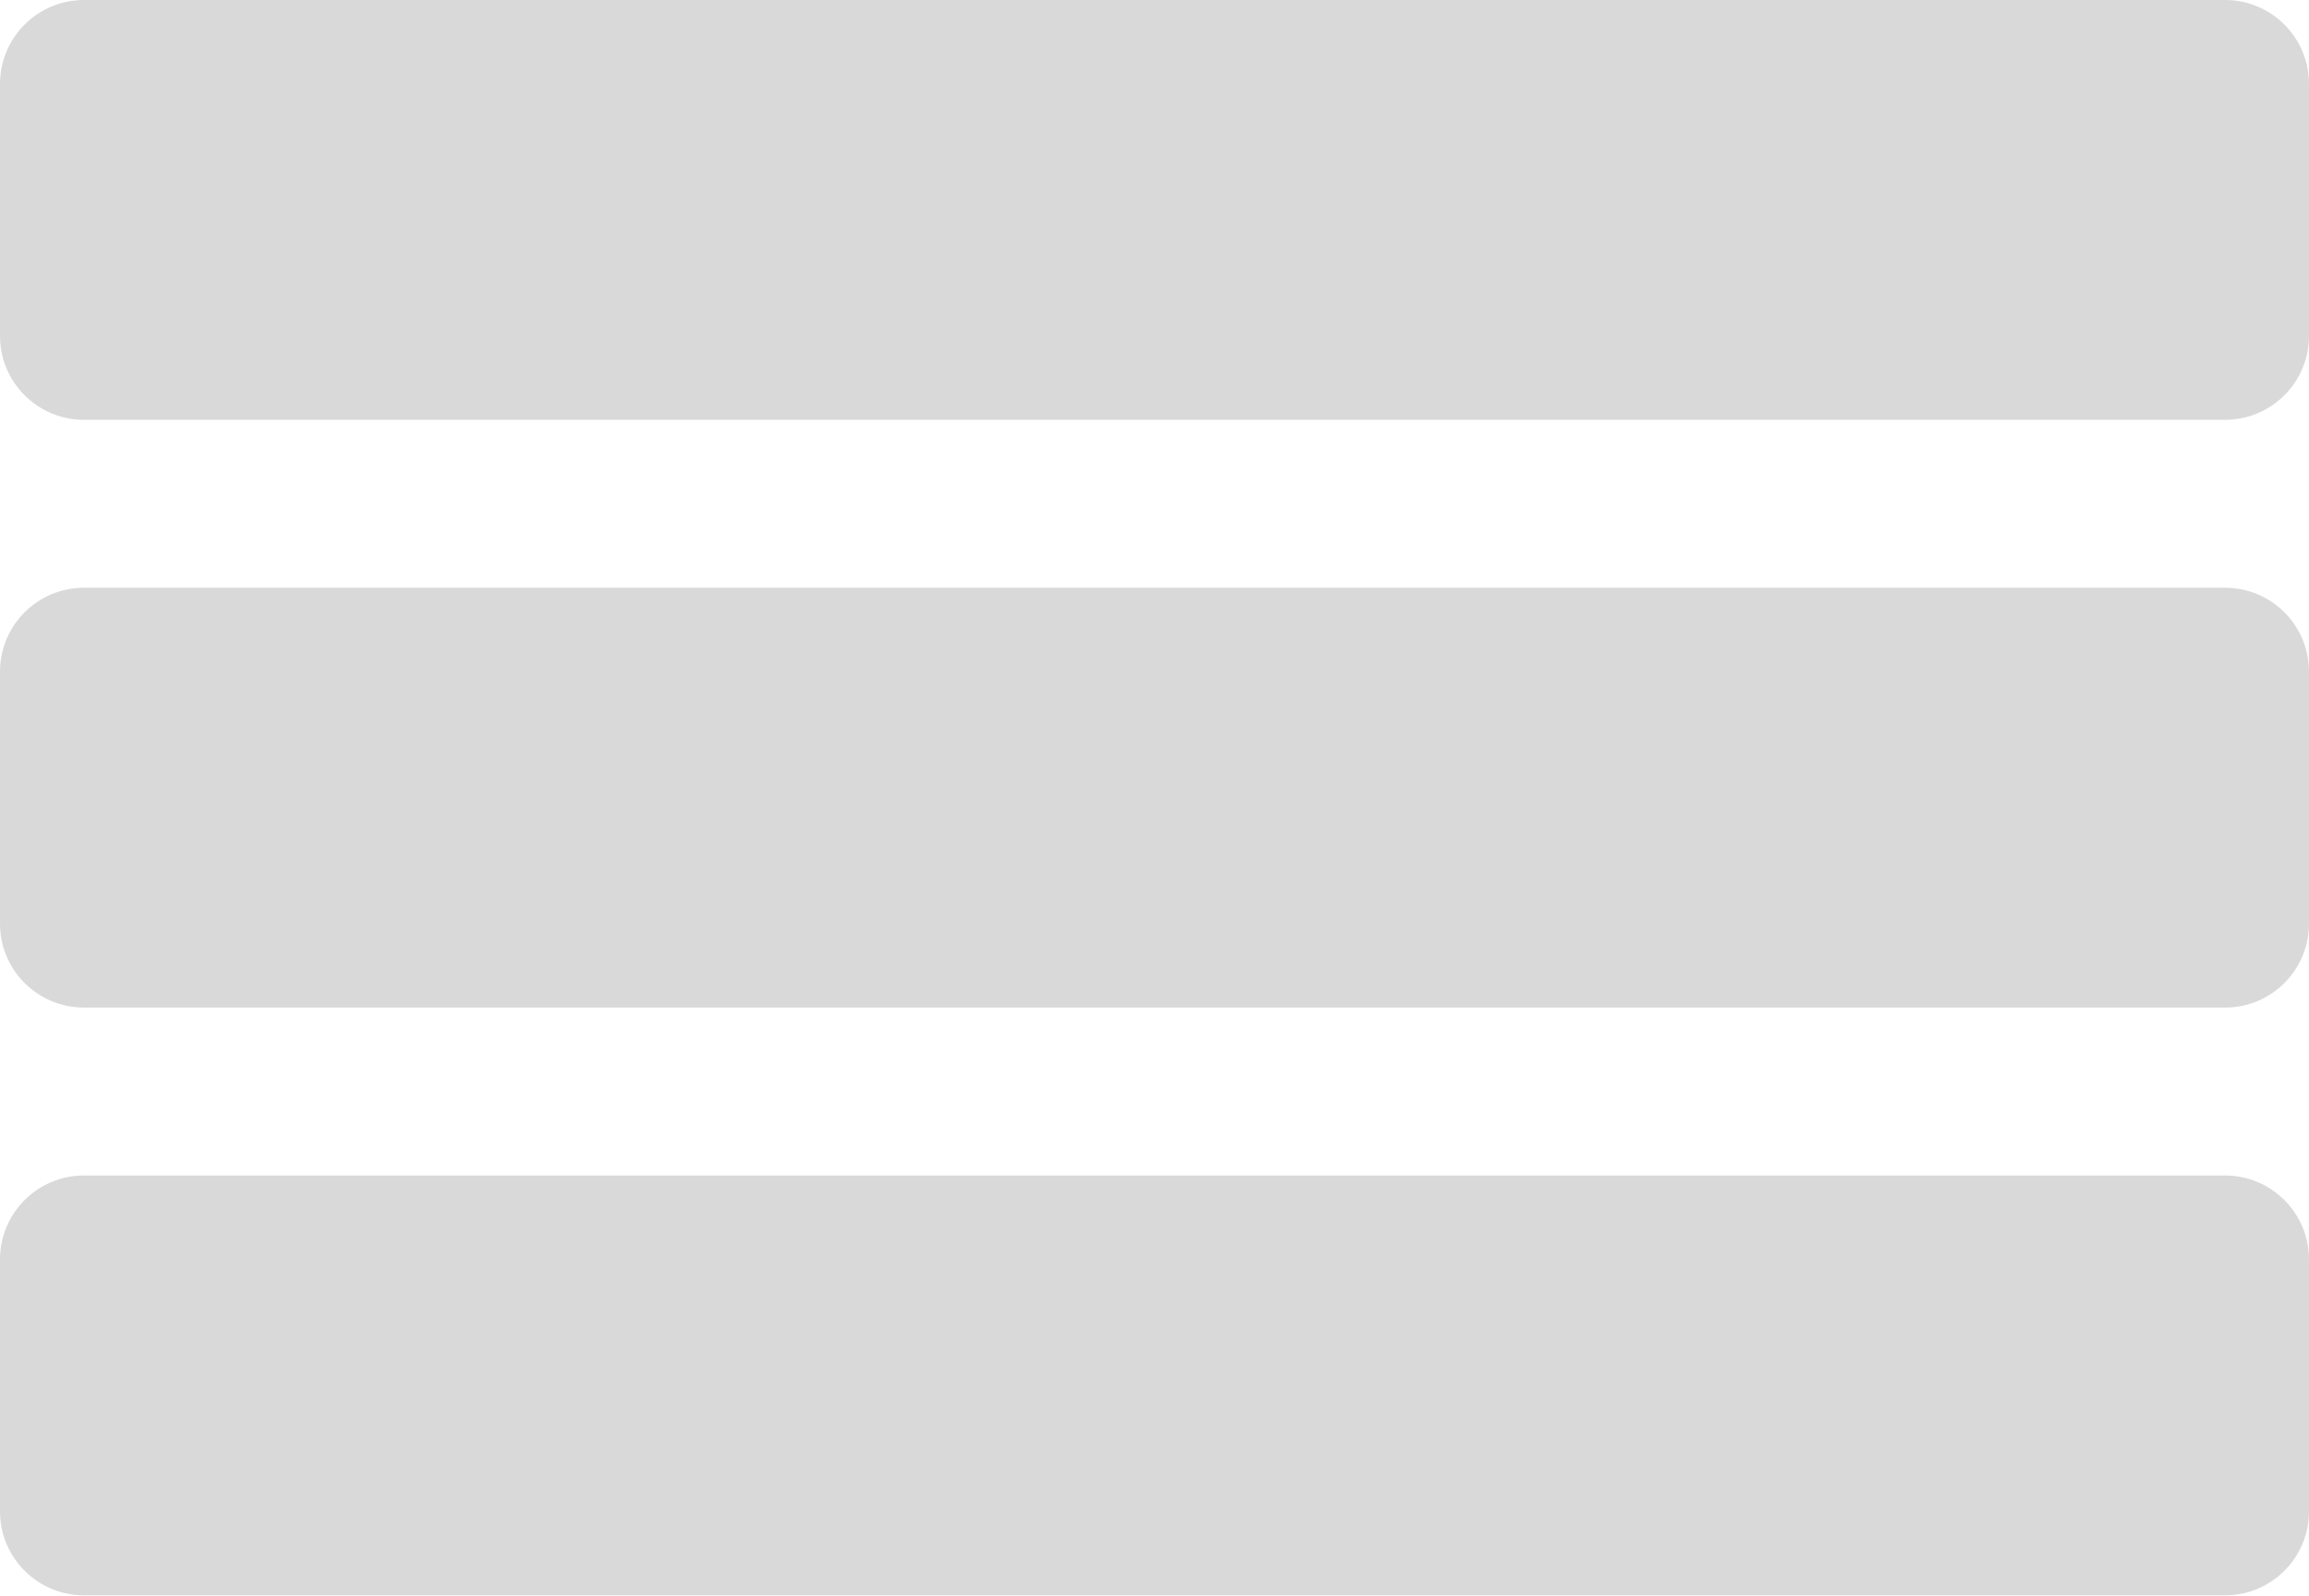
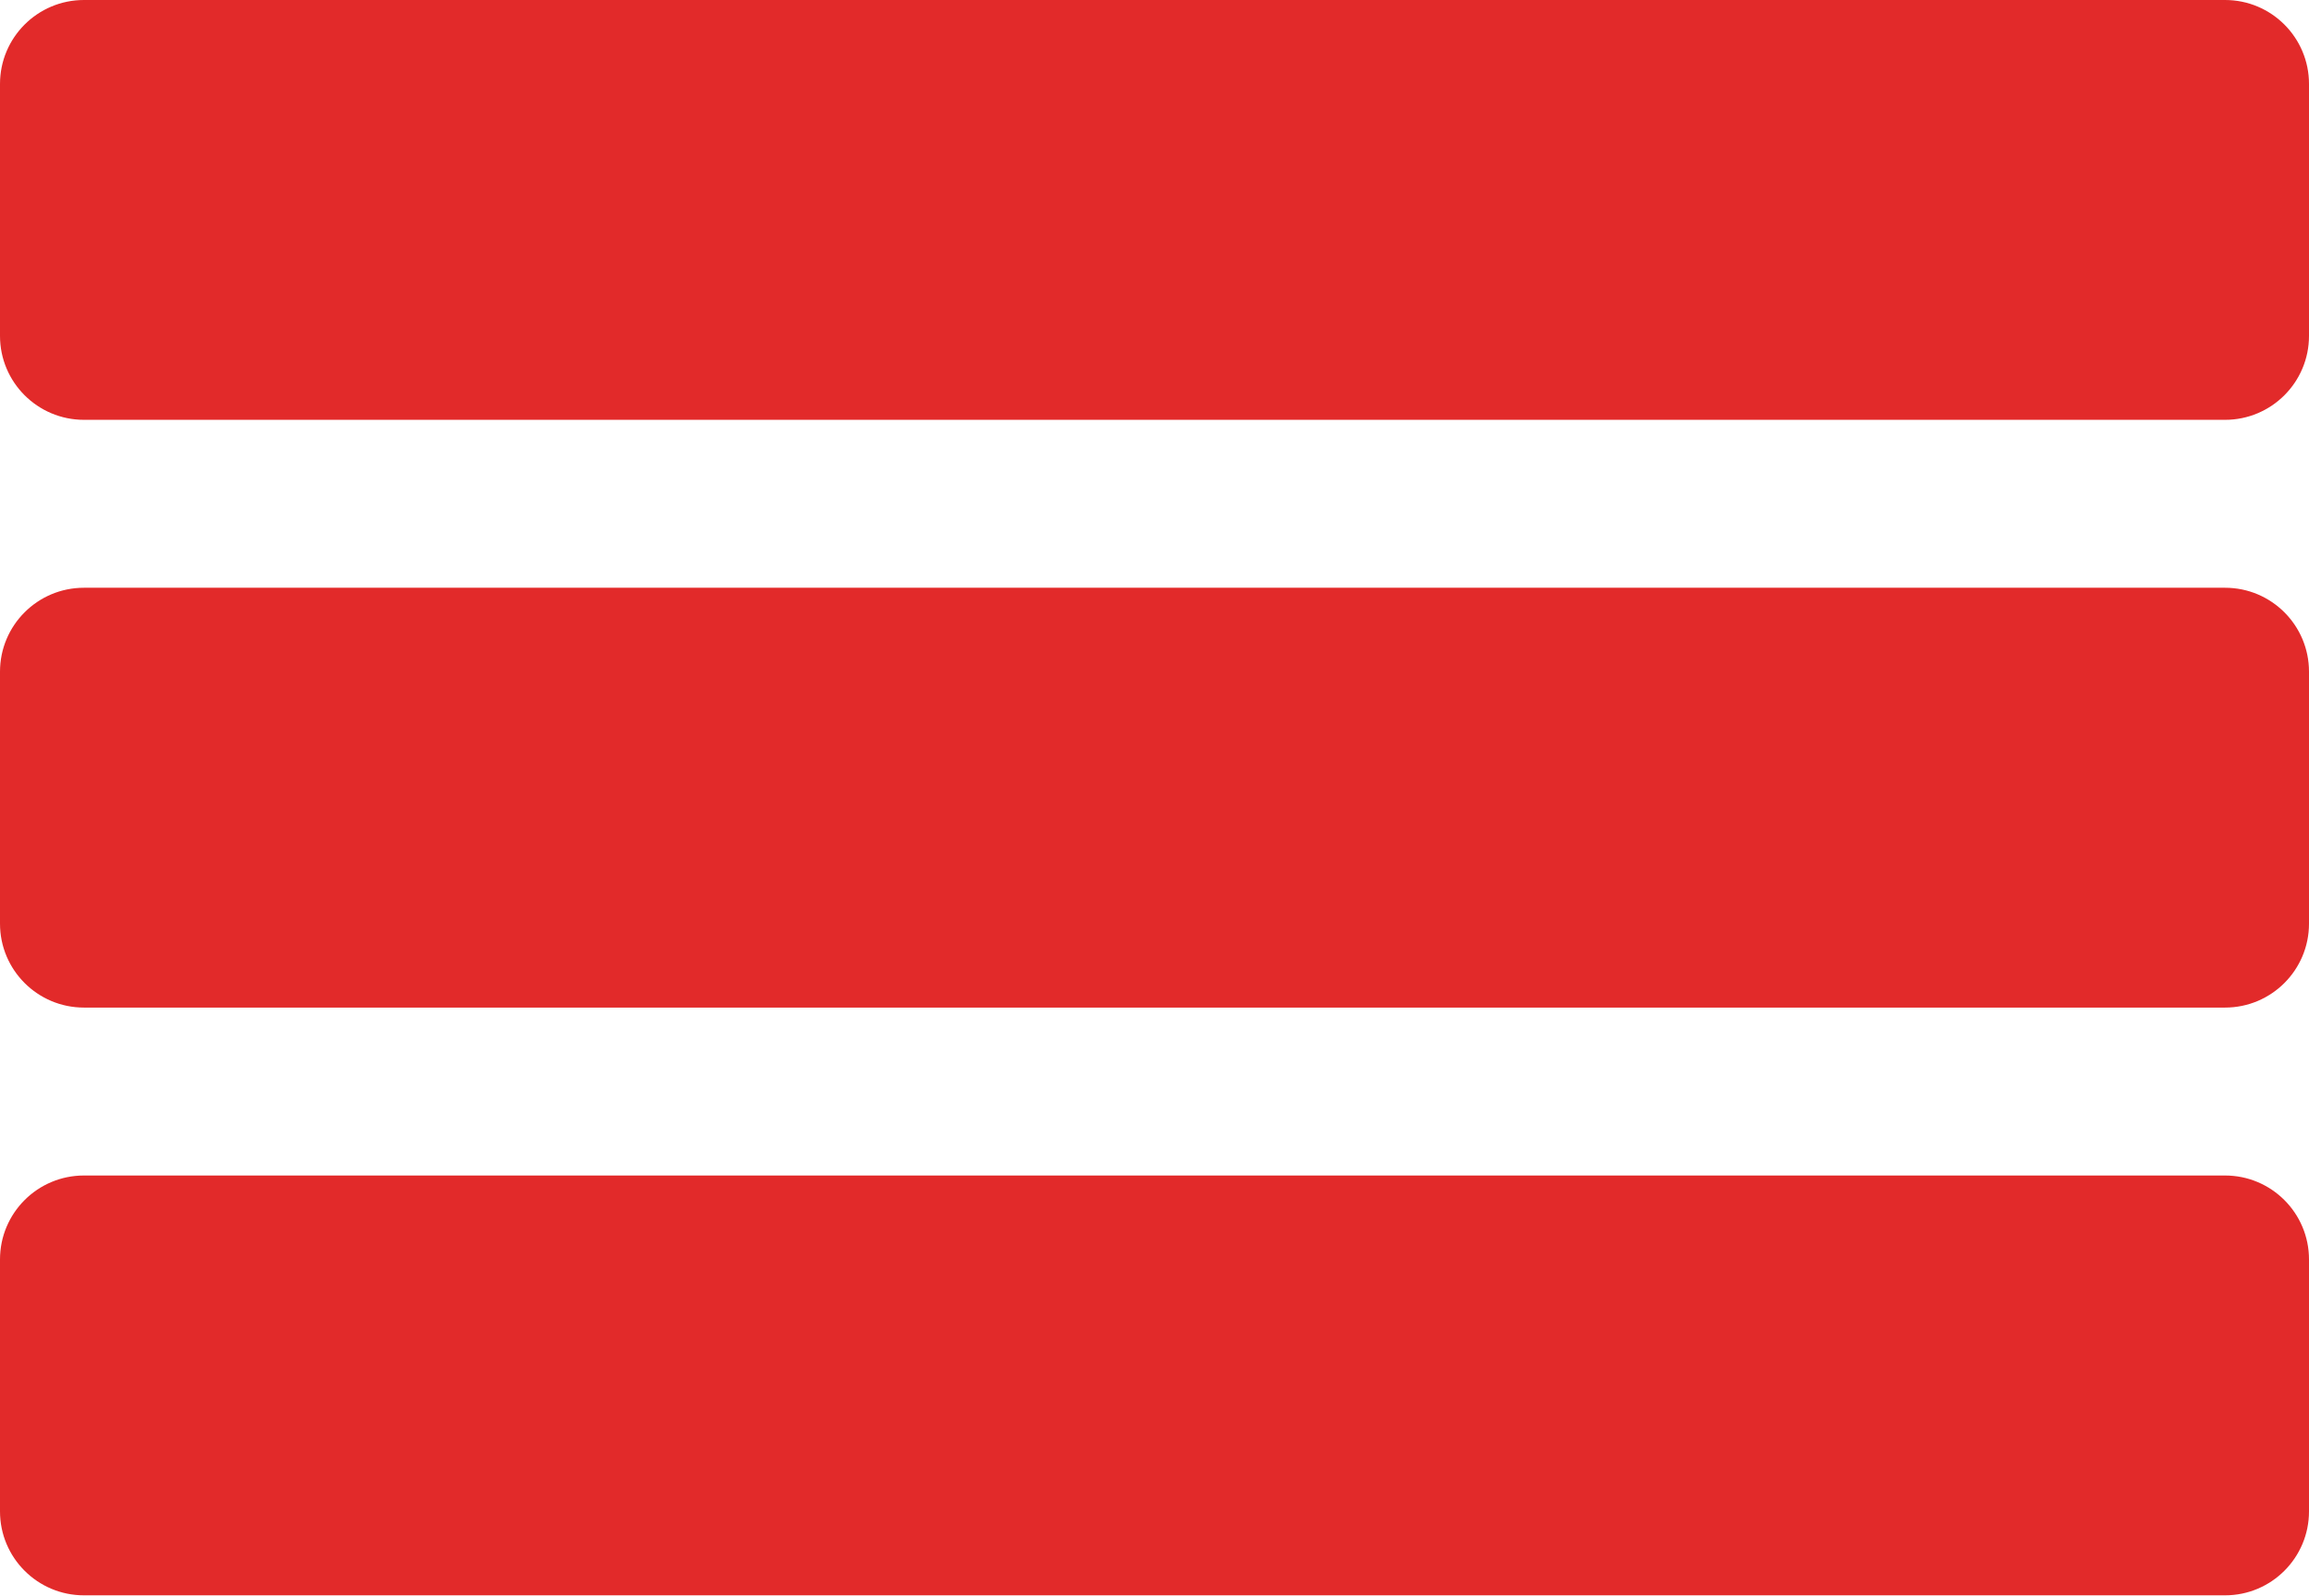
<svg xmlns="http://www.w3.org/2000/svg" width="55" height="38" viewBox="0 0 55 38" fill="none">
-   <path d="M0 2C0 0.895 0.895 0 2 0H53C54.105 0 55 0.895 55 2V8C55 9.105 54.105 10 53 10H2C0.895 10 0 9.105 0 8V2Z" fill="#D9D9D9" />
-   <path d="M0 16C0 14.895 0.895 14 2 14H53C54.105 14 55 14.895 55 16V22C55 23.105 54.105 24 53 24H2C0.895 24 0 23.105 0 22V16Z" fill="#D9D9D9" />
-   <path d="M0 30C0 28.895 0.895 28 2 28H53C54.105 28 55 28.895 55 30V36C55 37.105 54.105 38 53 38H2C0.895 38 0 37.105 0 36V30Z" fill="#D9D9D9" />
+   <path d="M0 2C0 0.895 0.895 0 2 0H53C54.105 0 55 0.895 55 2V8C55 9.105 54.105 10 53 10H2C0.895 10 0 9.105 0 8V2Z" fill="#E22A2A" />
+   <path d="M0 16C0 14.895 0.895 14 2 14H53C54.105 14 55 14.895 55 16V22C55 23.105 54.105 24 53 24H2C0.895 24 0 23.105 0 22V16Z" fill="#E22A2A" />
+   <path d="M0 30C0 28.895 0.895 28 2 28H53C54.105 28 55 28.895 55 30V36C55 37.105 54.105 38 53 38H2C0.895 38 0 37.105 0 36V30Z" fill="#E22A2A" />
</svg>
